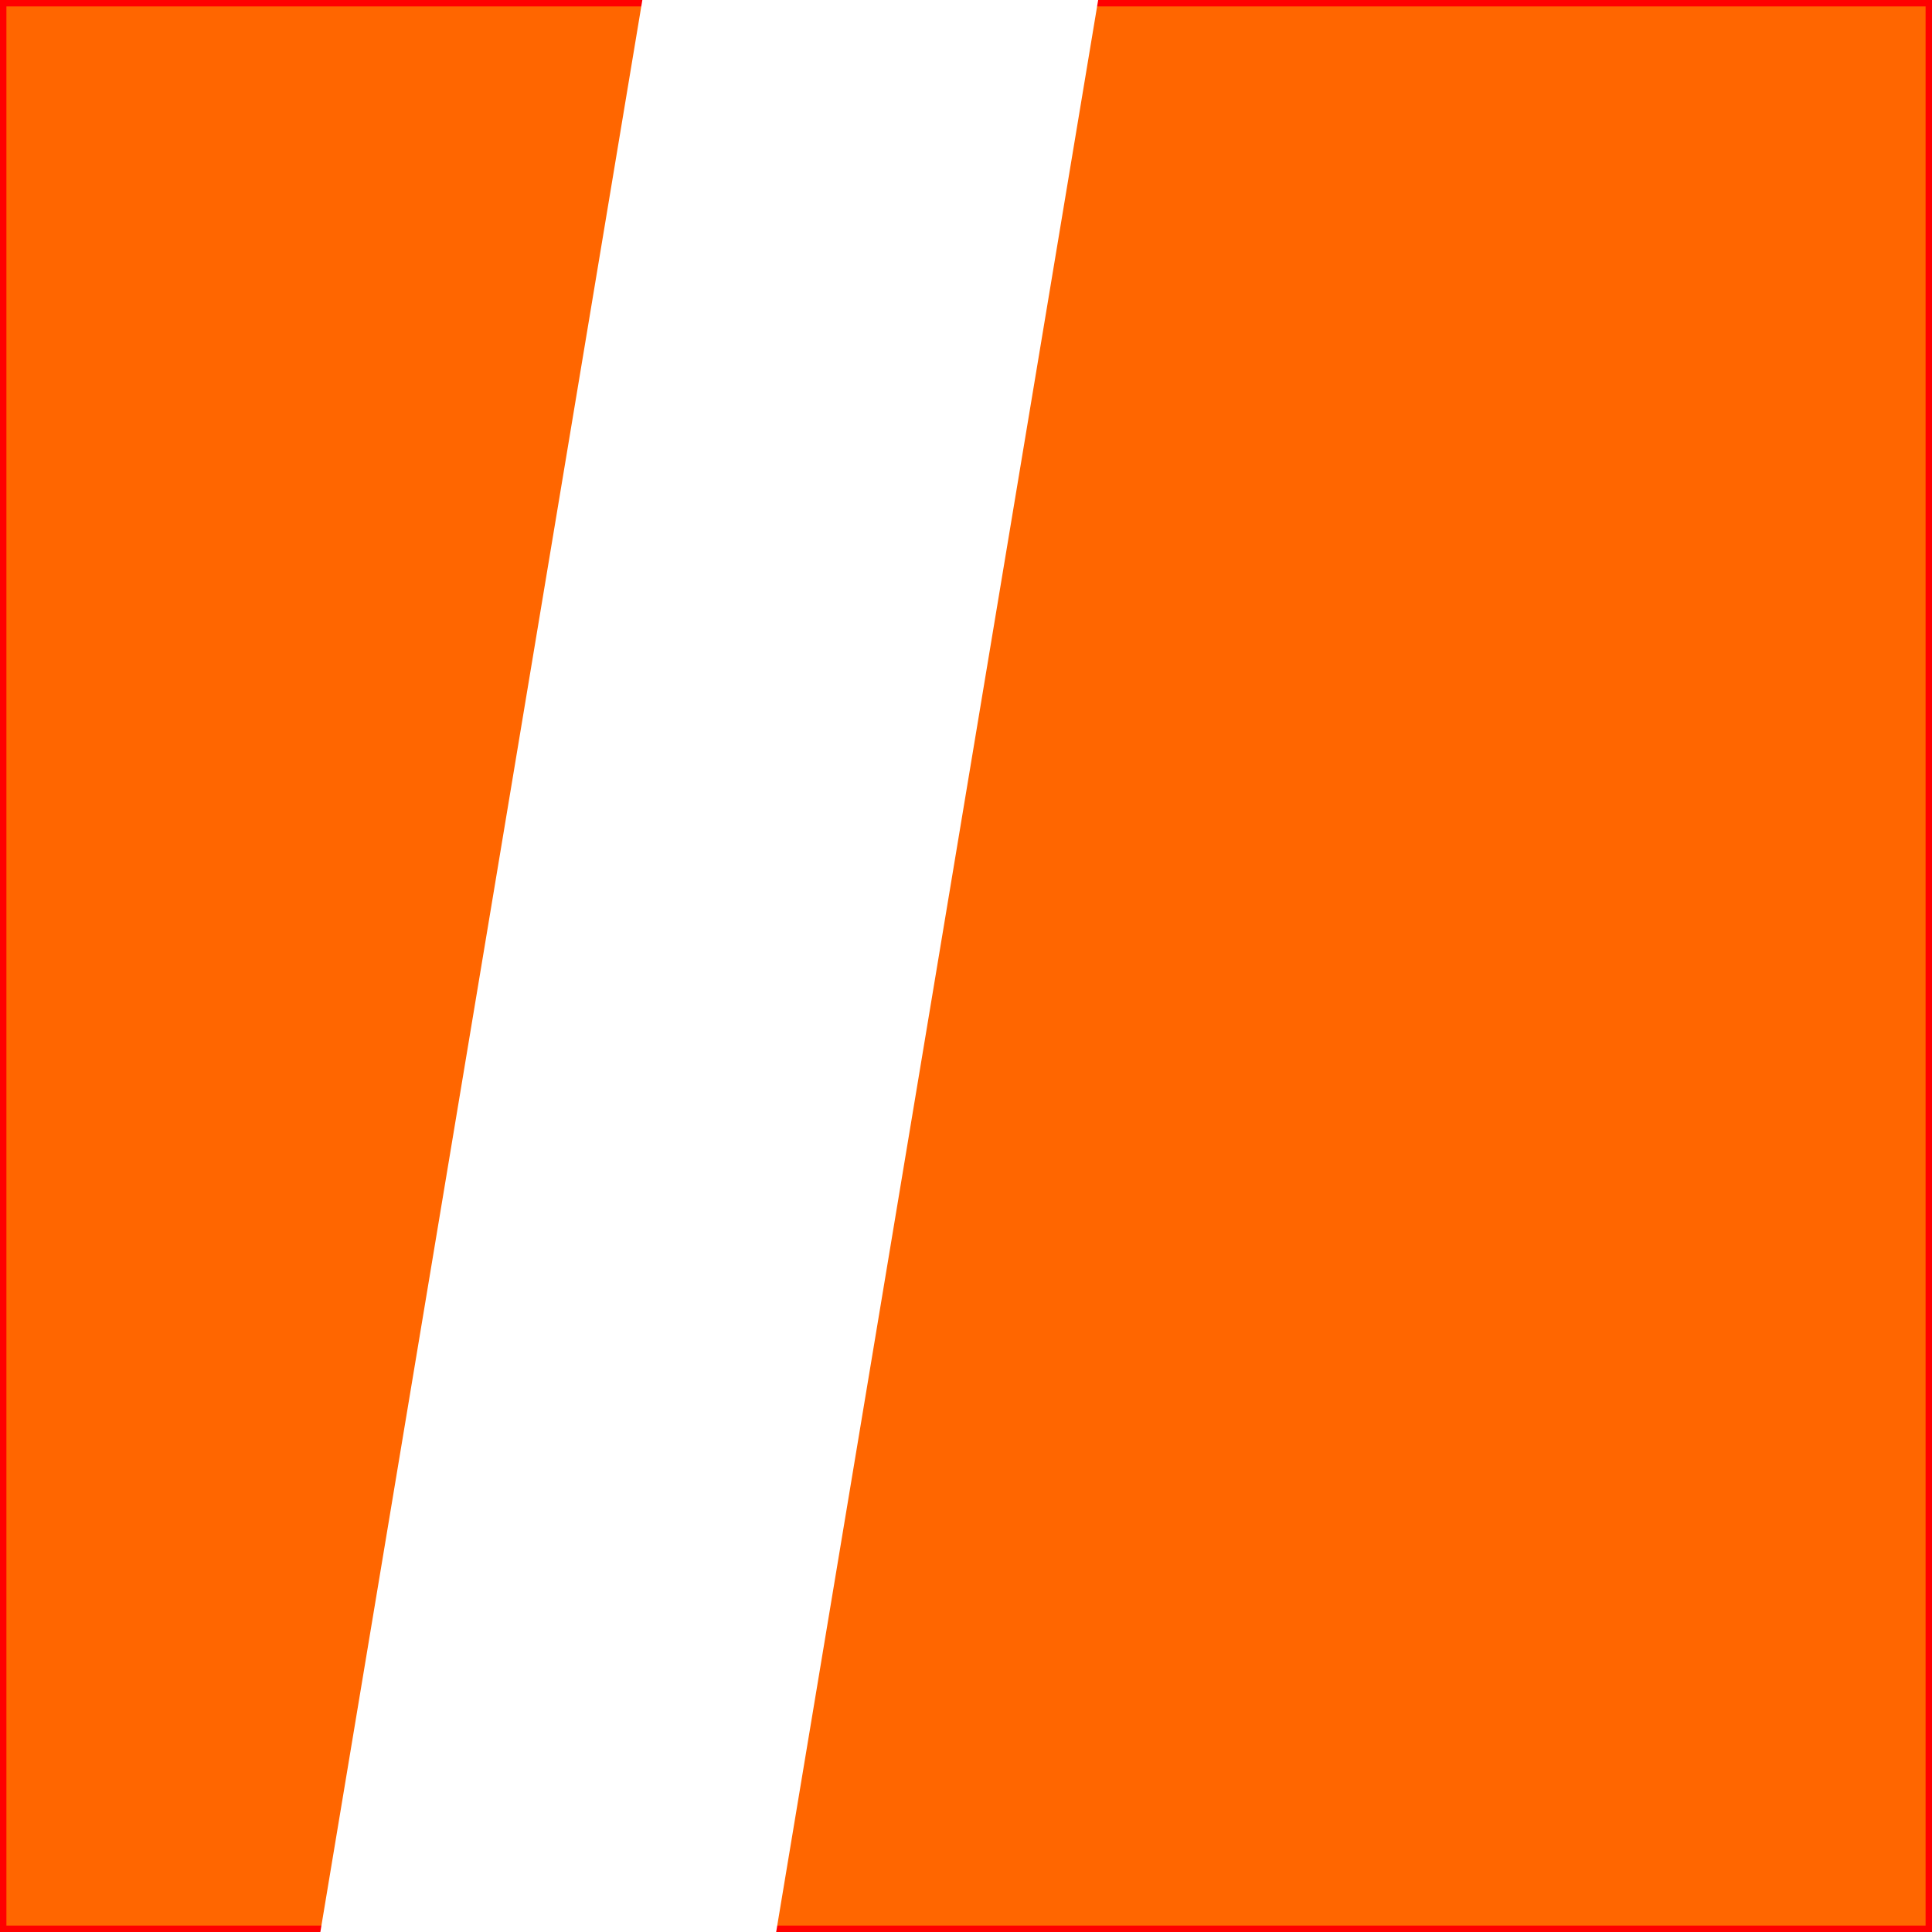
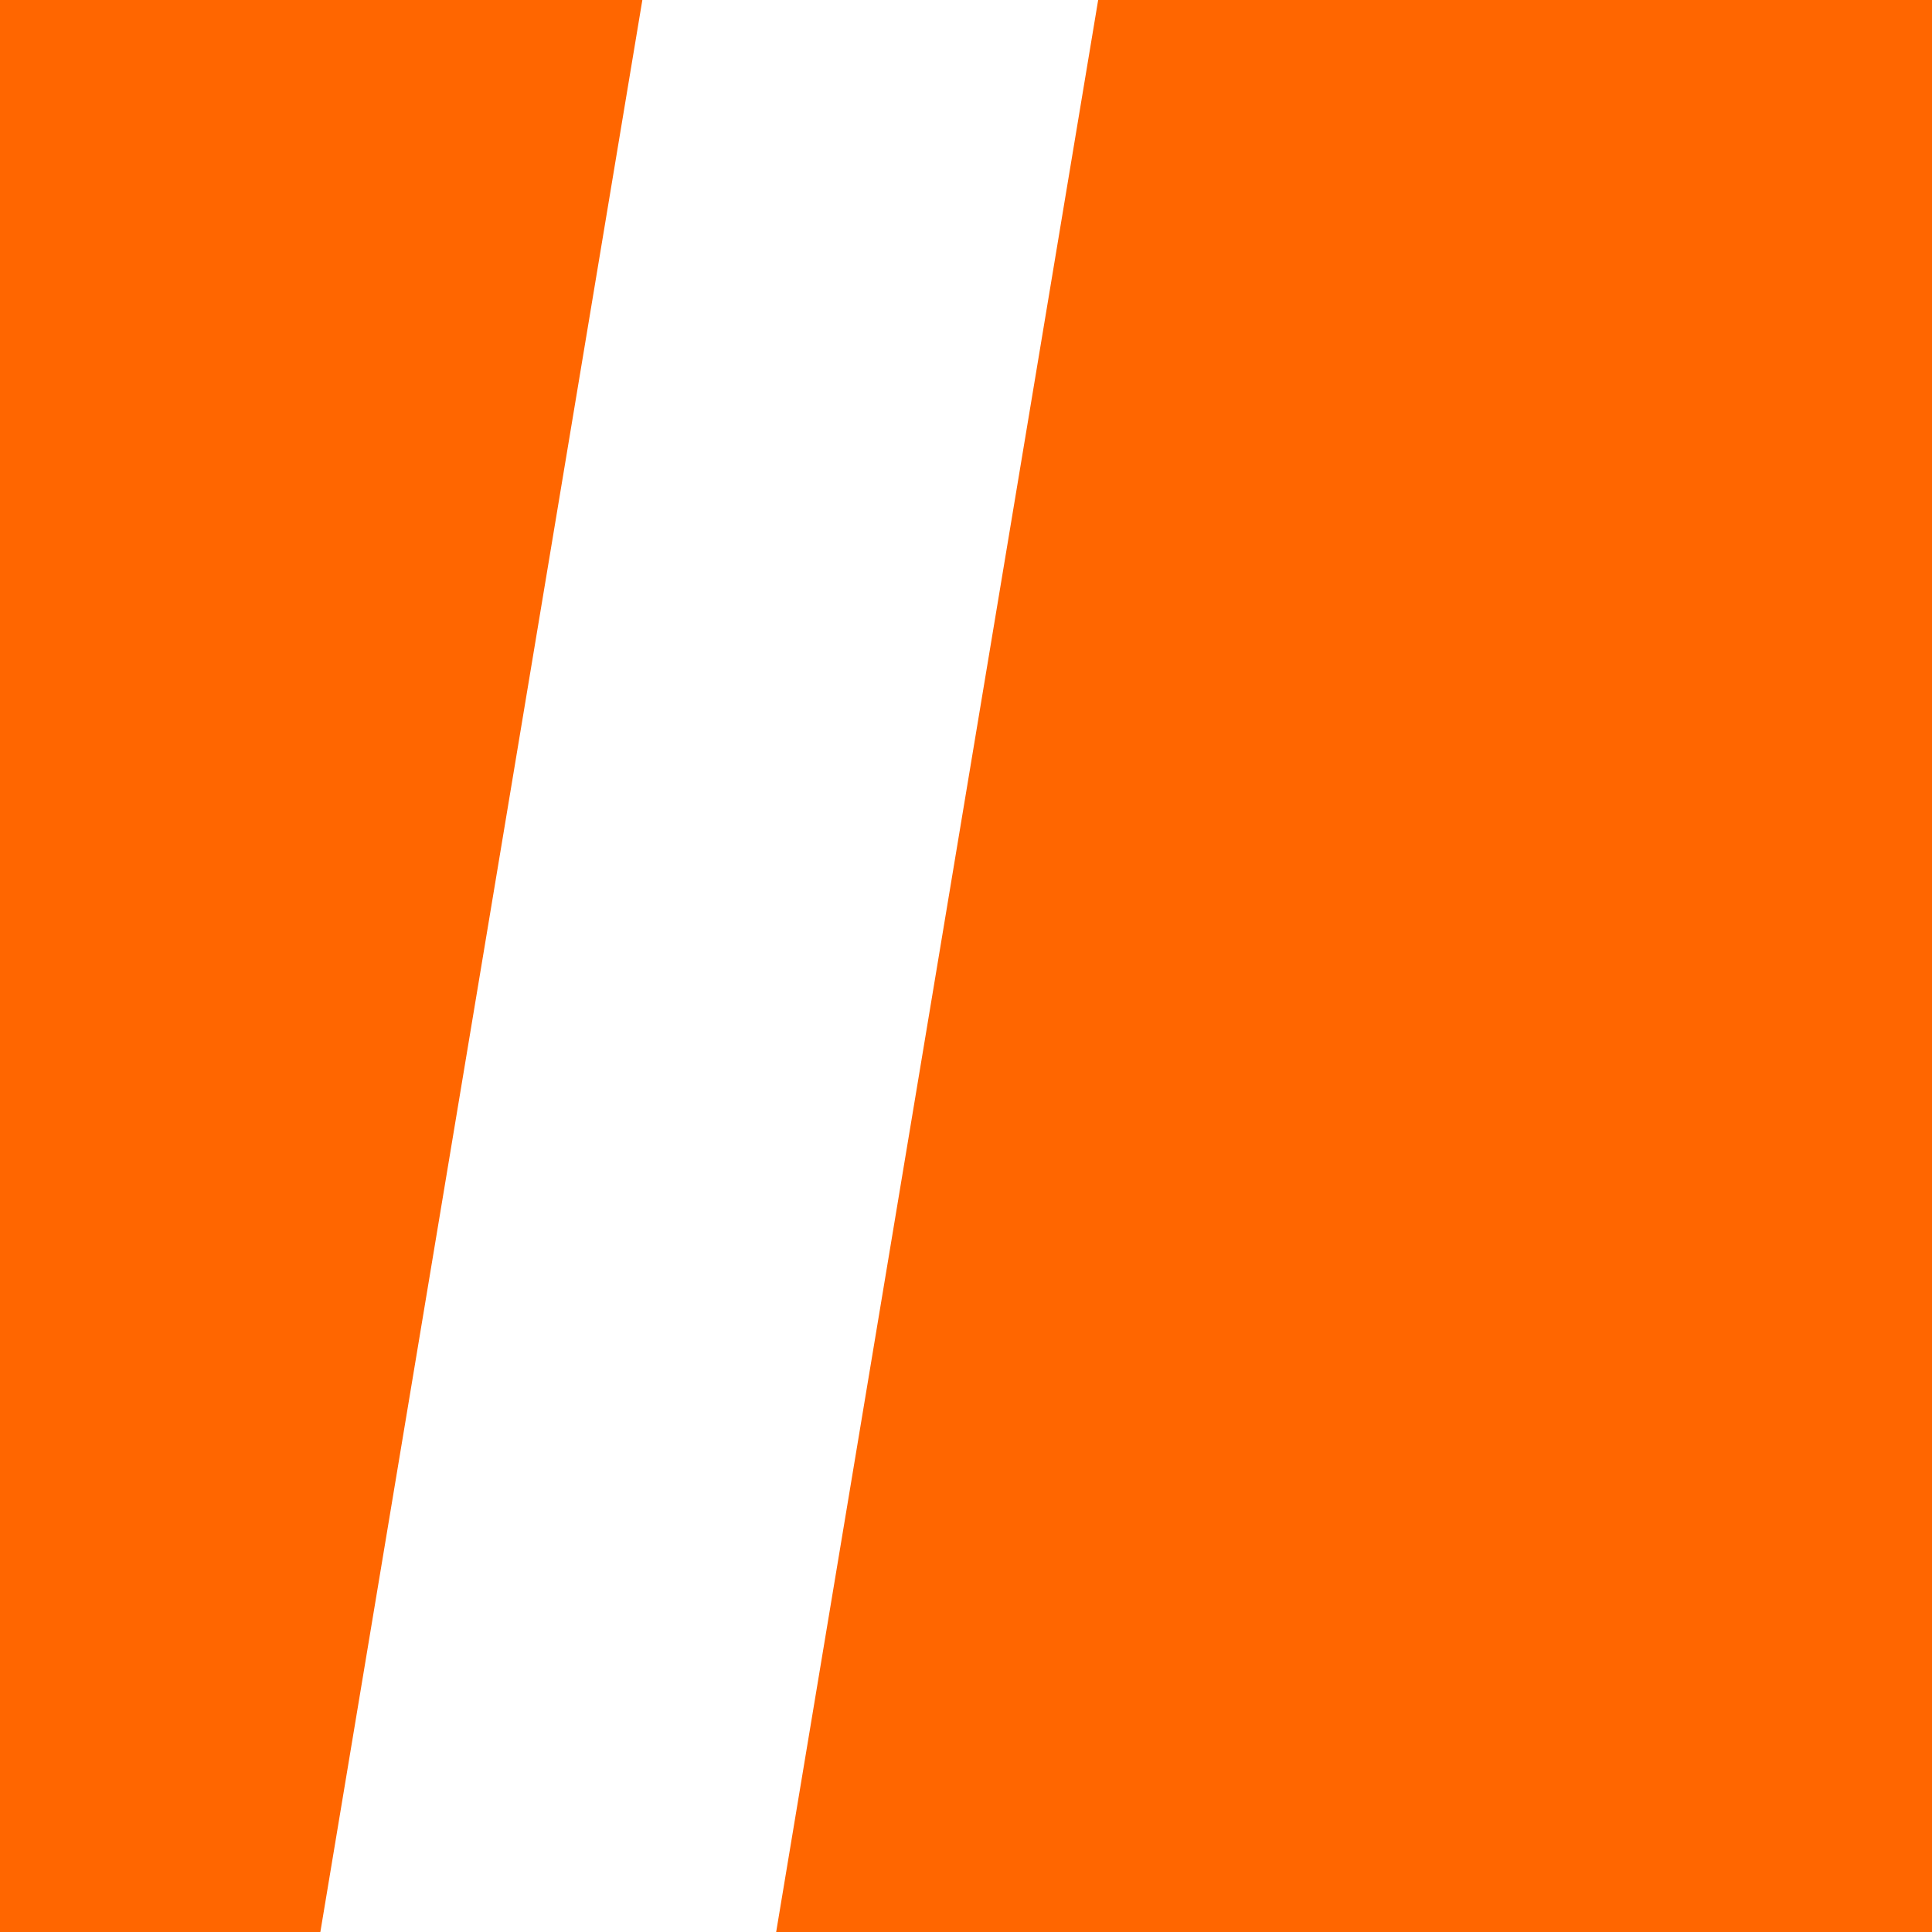
<svg xmlns="http://www.w3.org/2000/svg" xmlns:xlink="http://www.w3.org/1999/xlink" width="172.552mm" height="172.552mm" viewBox="0 0 172.552 172.552" version="1.1" id="svg8">
  <defs id="defs2">
    <path id="e8U4neqqSm" d="M 0,0 H 300 V 300 H 0 Z" />
    <path id="bJu5t7bYr" d="M 170,0 120,300 H 50 L 100,0 Z" />
  </defs>
  <g id="layer1" transform="translate(-37.69998,-175.95)">
    <g id="g837" transform="matrix(0.5732639,0,0,0.5732639,37.98661,176.2366)">
      <g id="g835" style="fill:#ff6600">
        <g id="g825" style="fill:#ff6600">
          <use id="use819" xlink:href="#e8U4neqqSm" style="opacity:1;fill:#ff6600;fill-opacity:1" x="0" y="0" width="100%" height="100%" />
          <g id="g823" style="fill:#ff6600">
-             <use id="use821" xlink:href="#e8U4neqqSm" style="opacity:1;fill-opacity:0;stroke:#ff0000;stroke-width:1;stroke-opacity:1;fill:#ff6600" x="0" y="0" width="100%" height="100%" />
+             <use id="use821" xlink:href="#e8U4neqqSm" style="opacity:1;fill-opacity:0;stroke:#ff6600;stroke-width:1;stroke-opacity:1;fill:#ff6600" x="0" y="0" width="100%" height="100%" />
          </g>
        </g>
        <g id="g833" style="fill:#ffffff">
          <use id="use827" xlink:href="#bJu5t7bYr" style="opacity:1;fill:#ffffff;fill-opacity:1" x="0" y="0" width="100%" height="100%" />
          <g id="g831" style="fill:#ffffff">
            <use id="use829" xlink:href="#bJu5t7bYr" style="opacity:1;fill-opacity:0;stroke:#ffffff;stroke-width:1;stroke-opacity:1;fill:#ffffff" x="0" y="0" width="100%" height="100%" />
          </g>
        </g>
      </g>
    </g>
  </g>
</svg>
